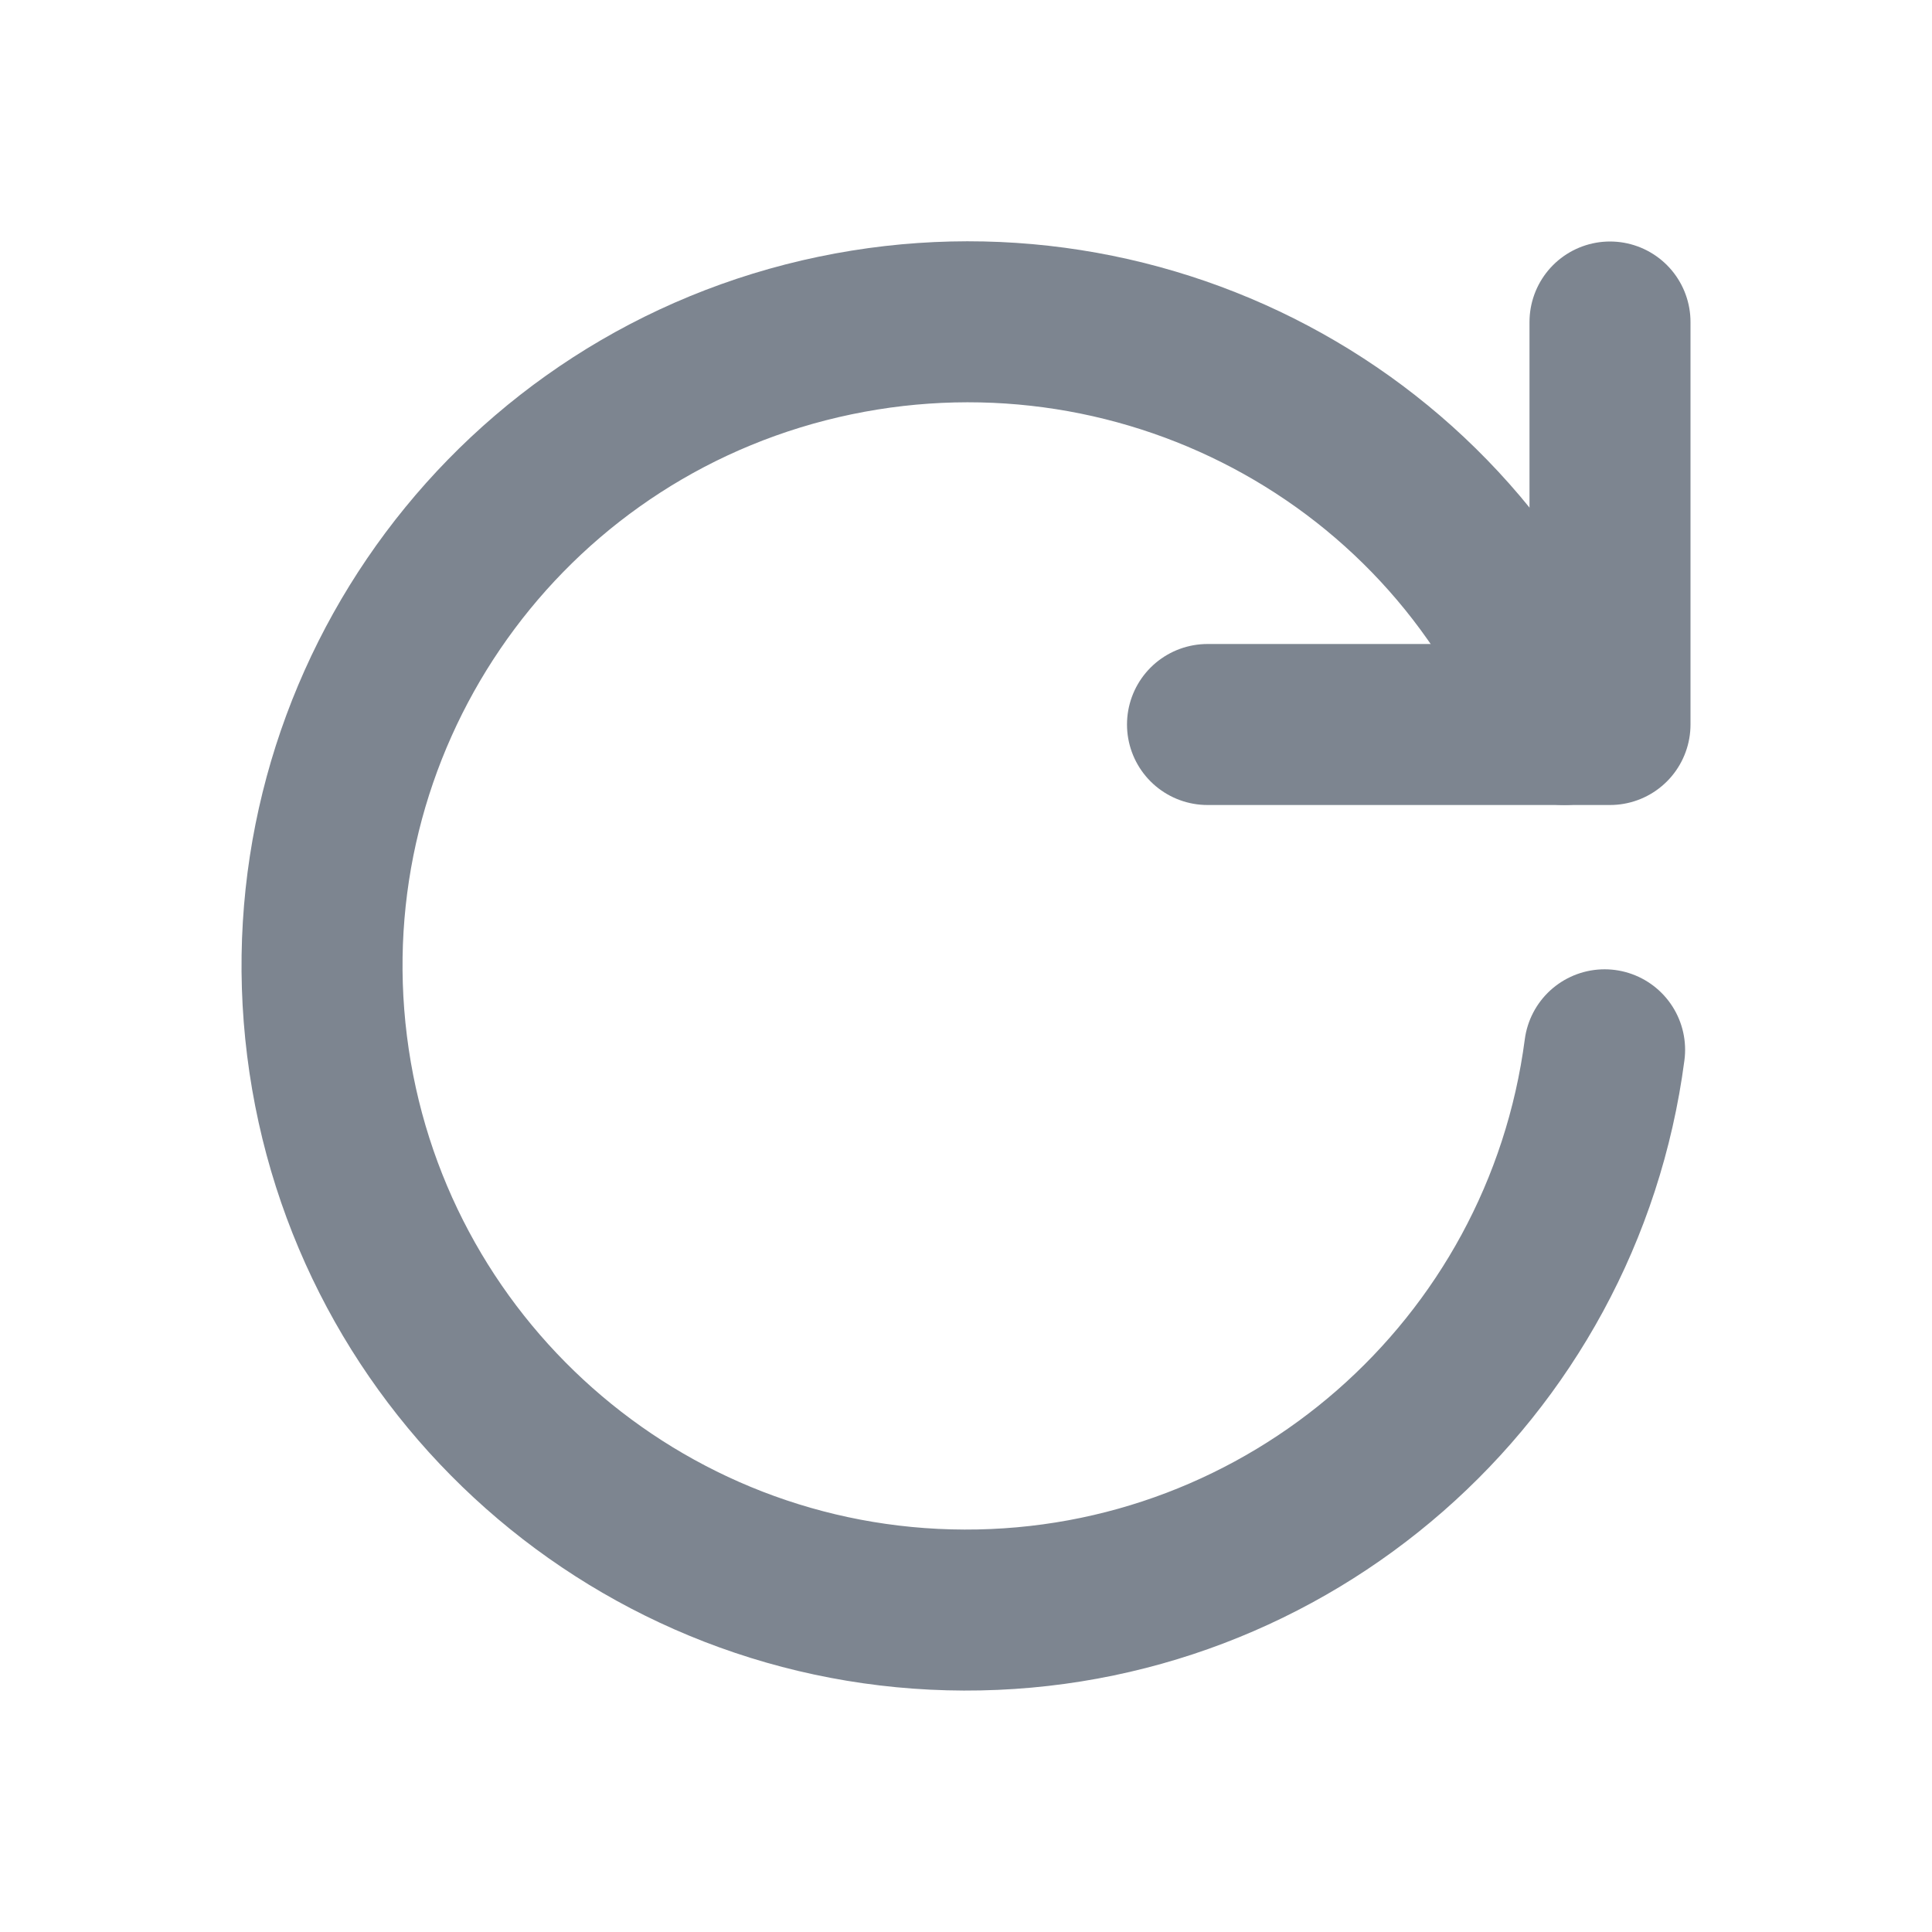
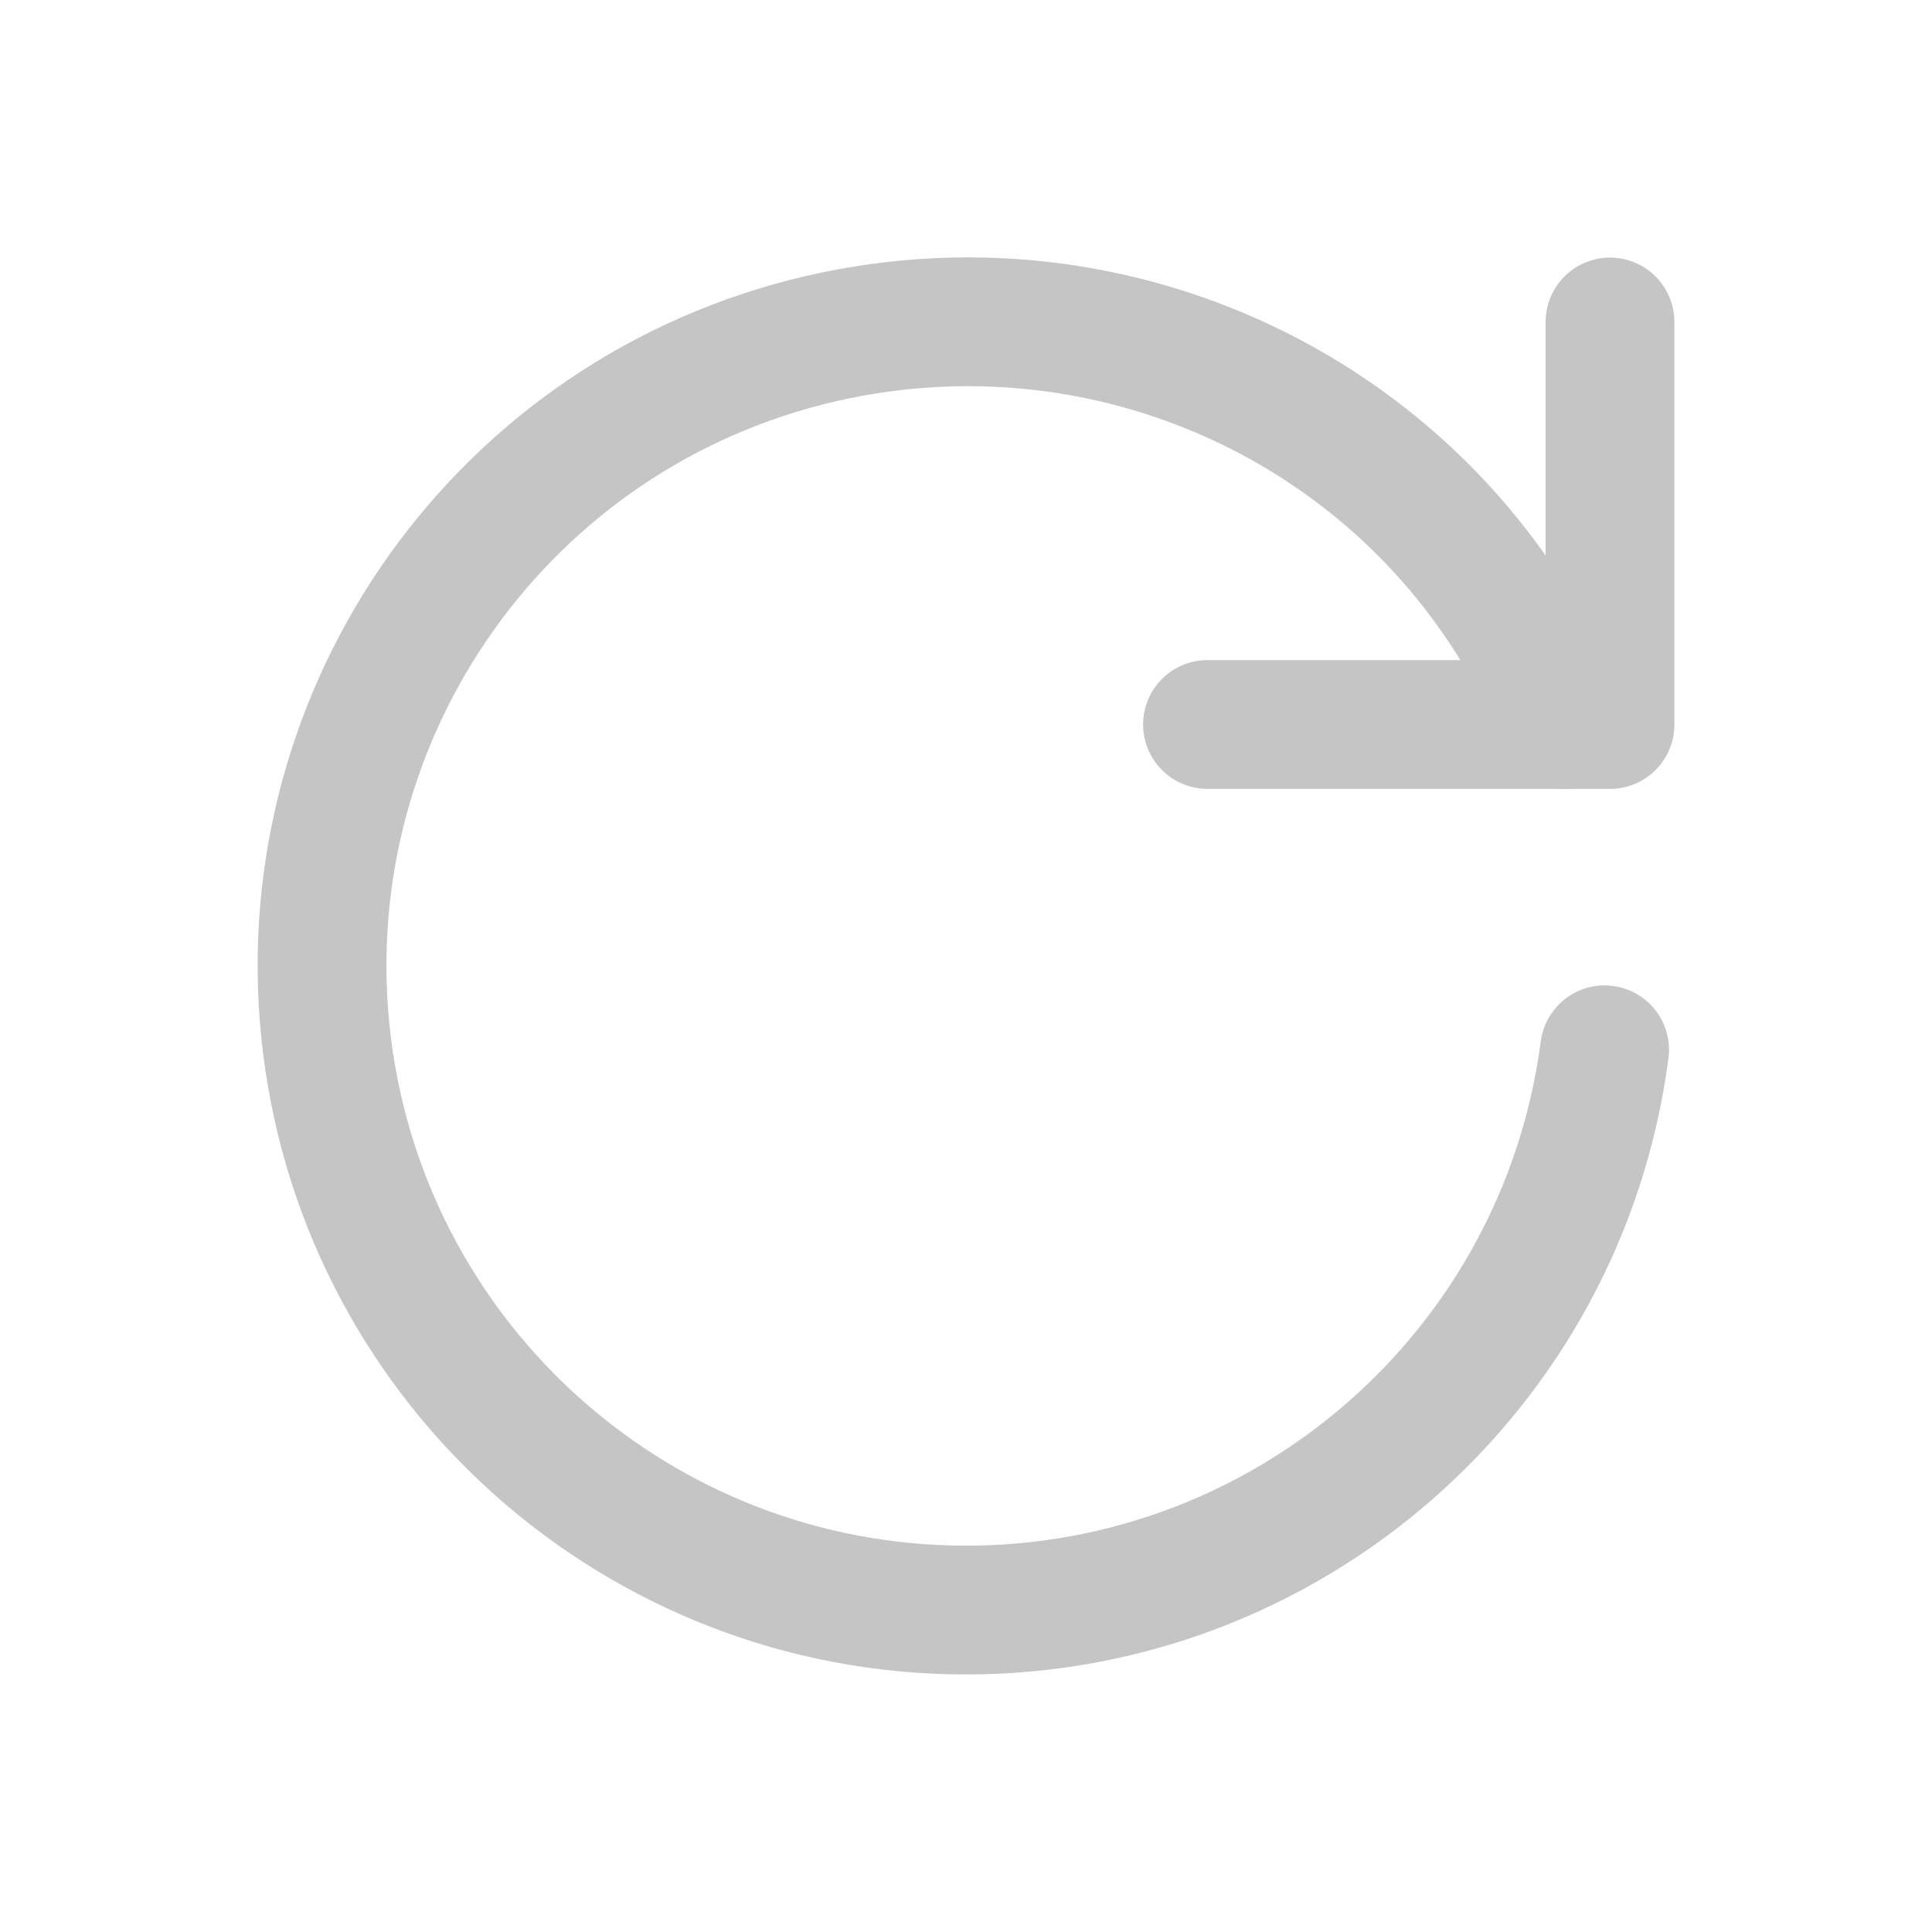
<svg xmlns="http://www.w3.org/2000/svg" width="32" height="32" viewBox="0 0 24 24">
-   <g fill="none" stroke="#7d8590" stroke-linecap="round" stroke-linejoin="round" stroke-width="2">
+   <g fill="none" stroke="#c5c5c5" stroke-linecap="round" stroke-linejoin="round" stroke-width="1.6">
    <path d="M19.933 13.041a8 8 0 1 1-9.925-8.788c3.899-1 7.935 1.007 9.425 4.747" />
    <path d="M20 4v5h-5" />
  </g>
</svg>
